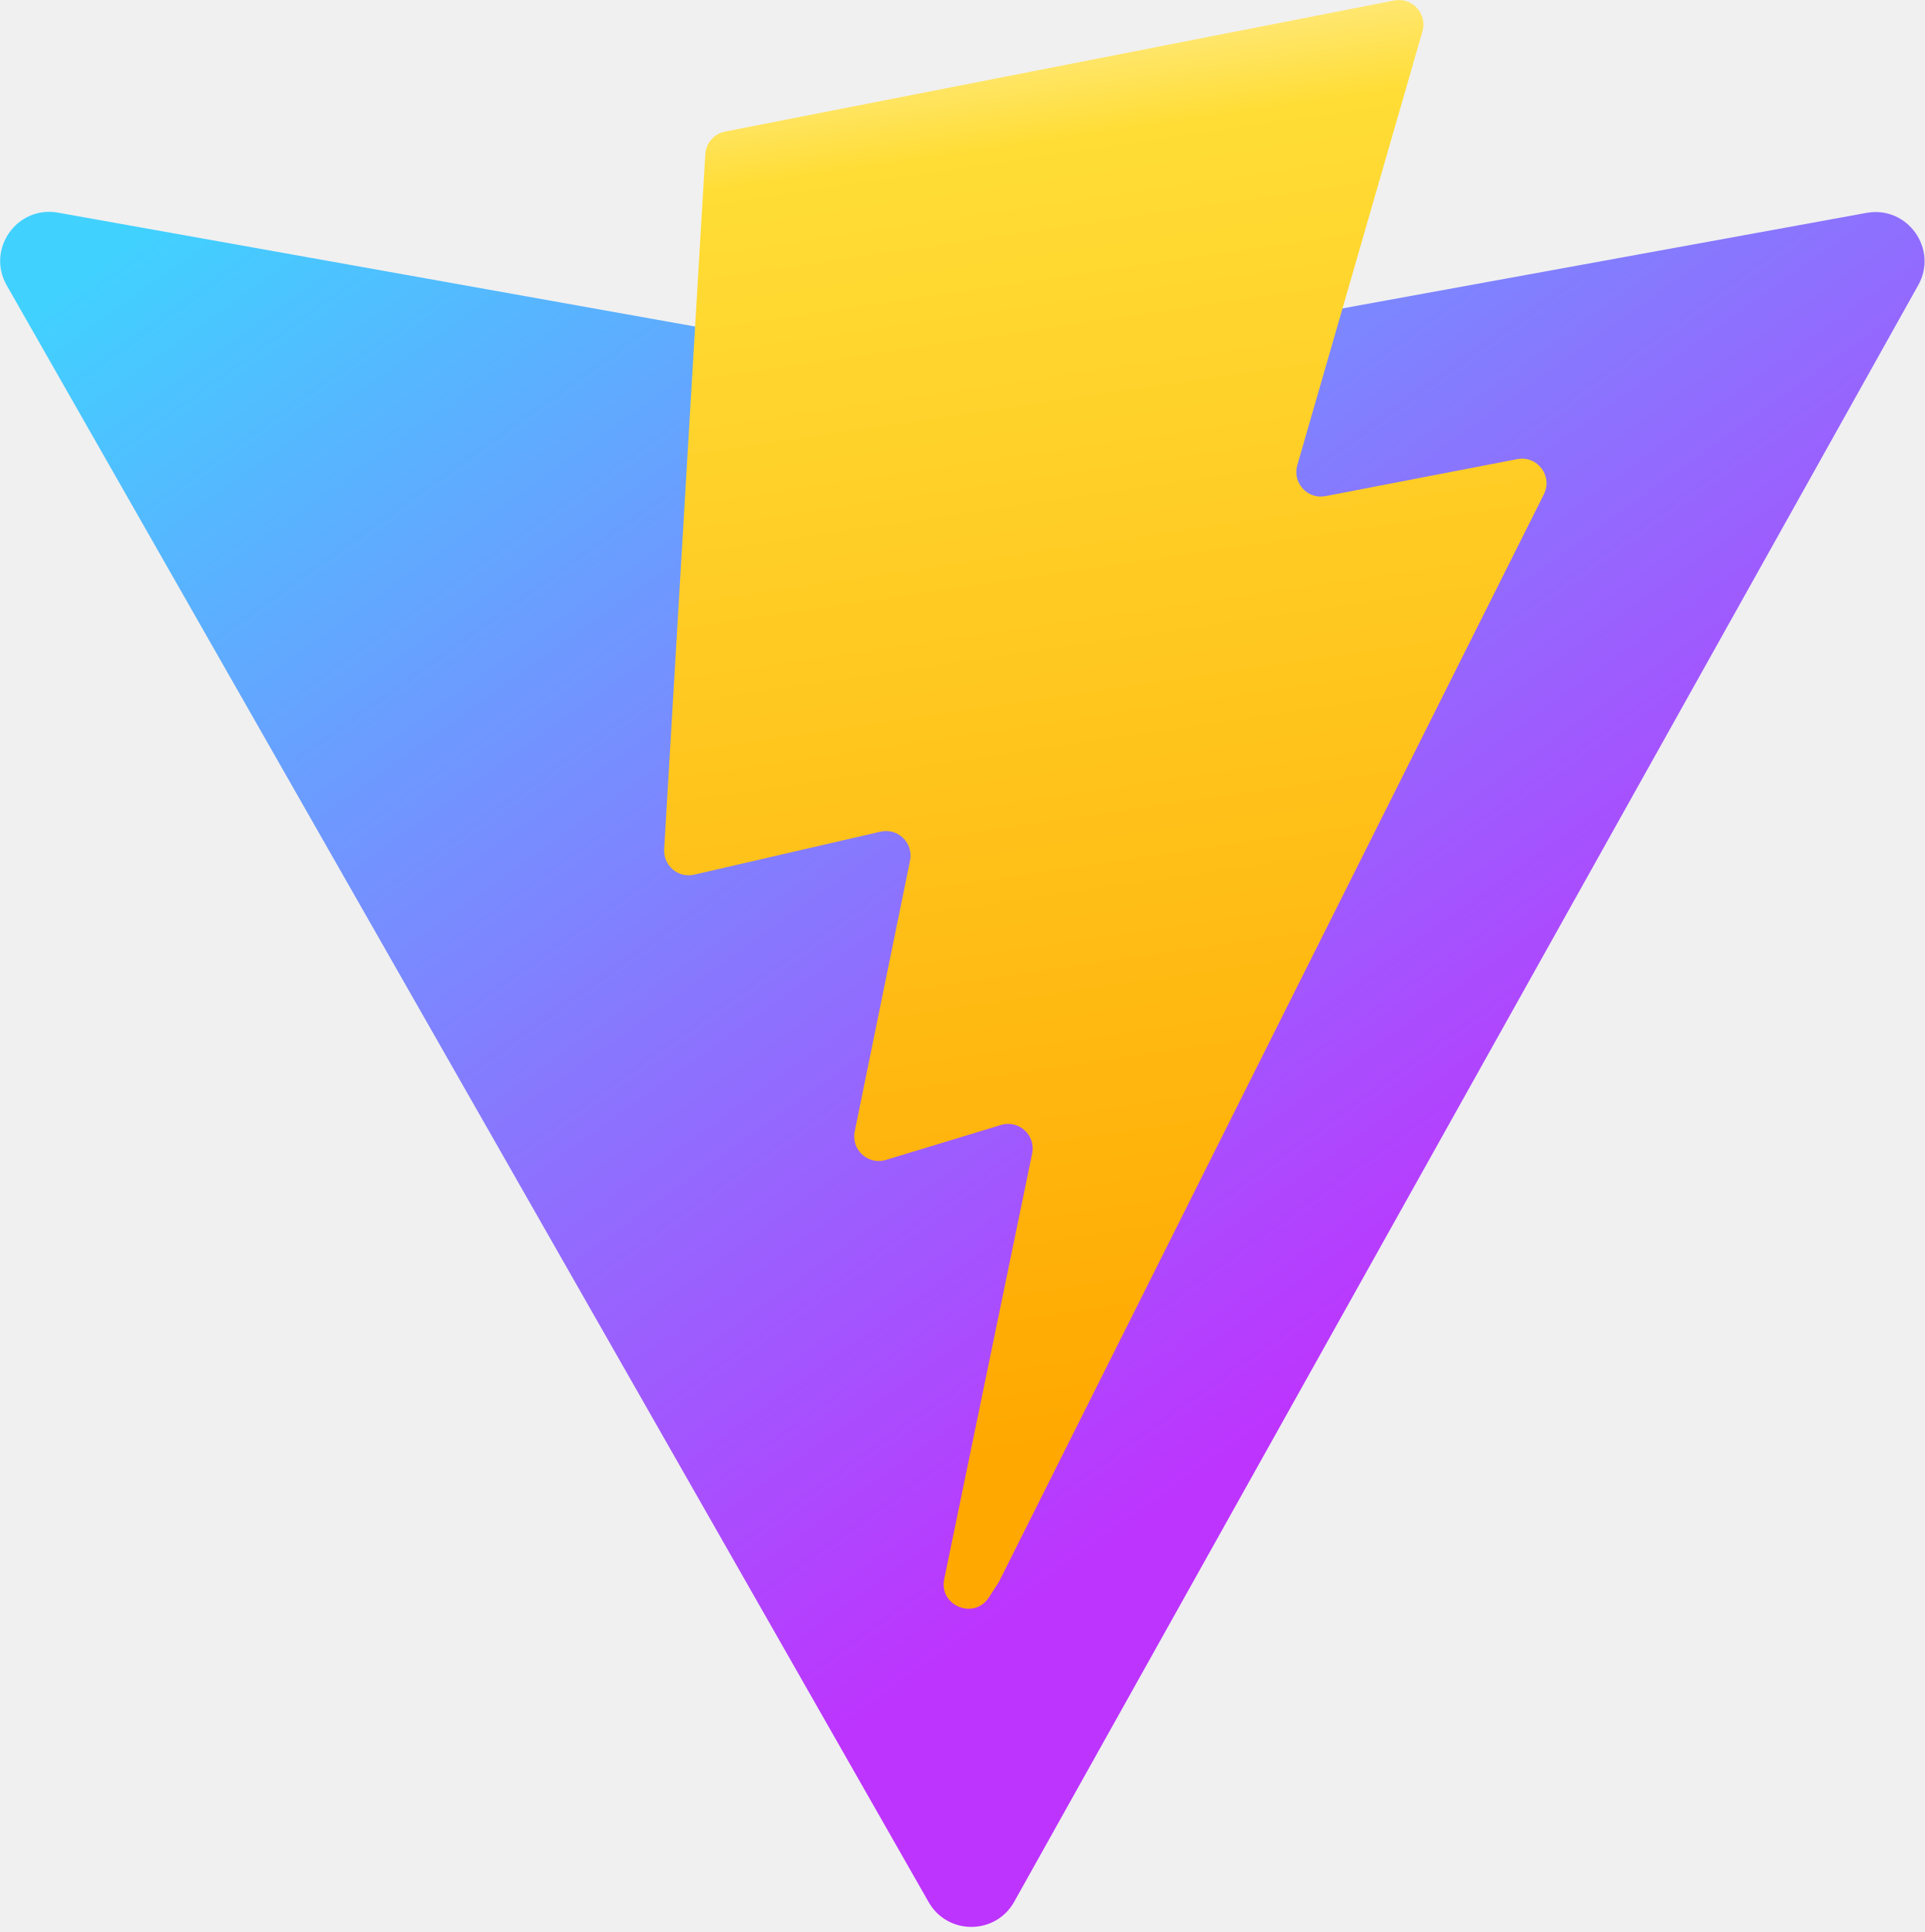
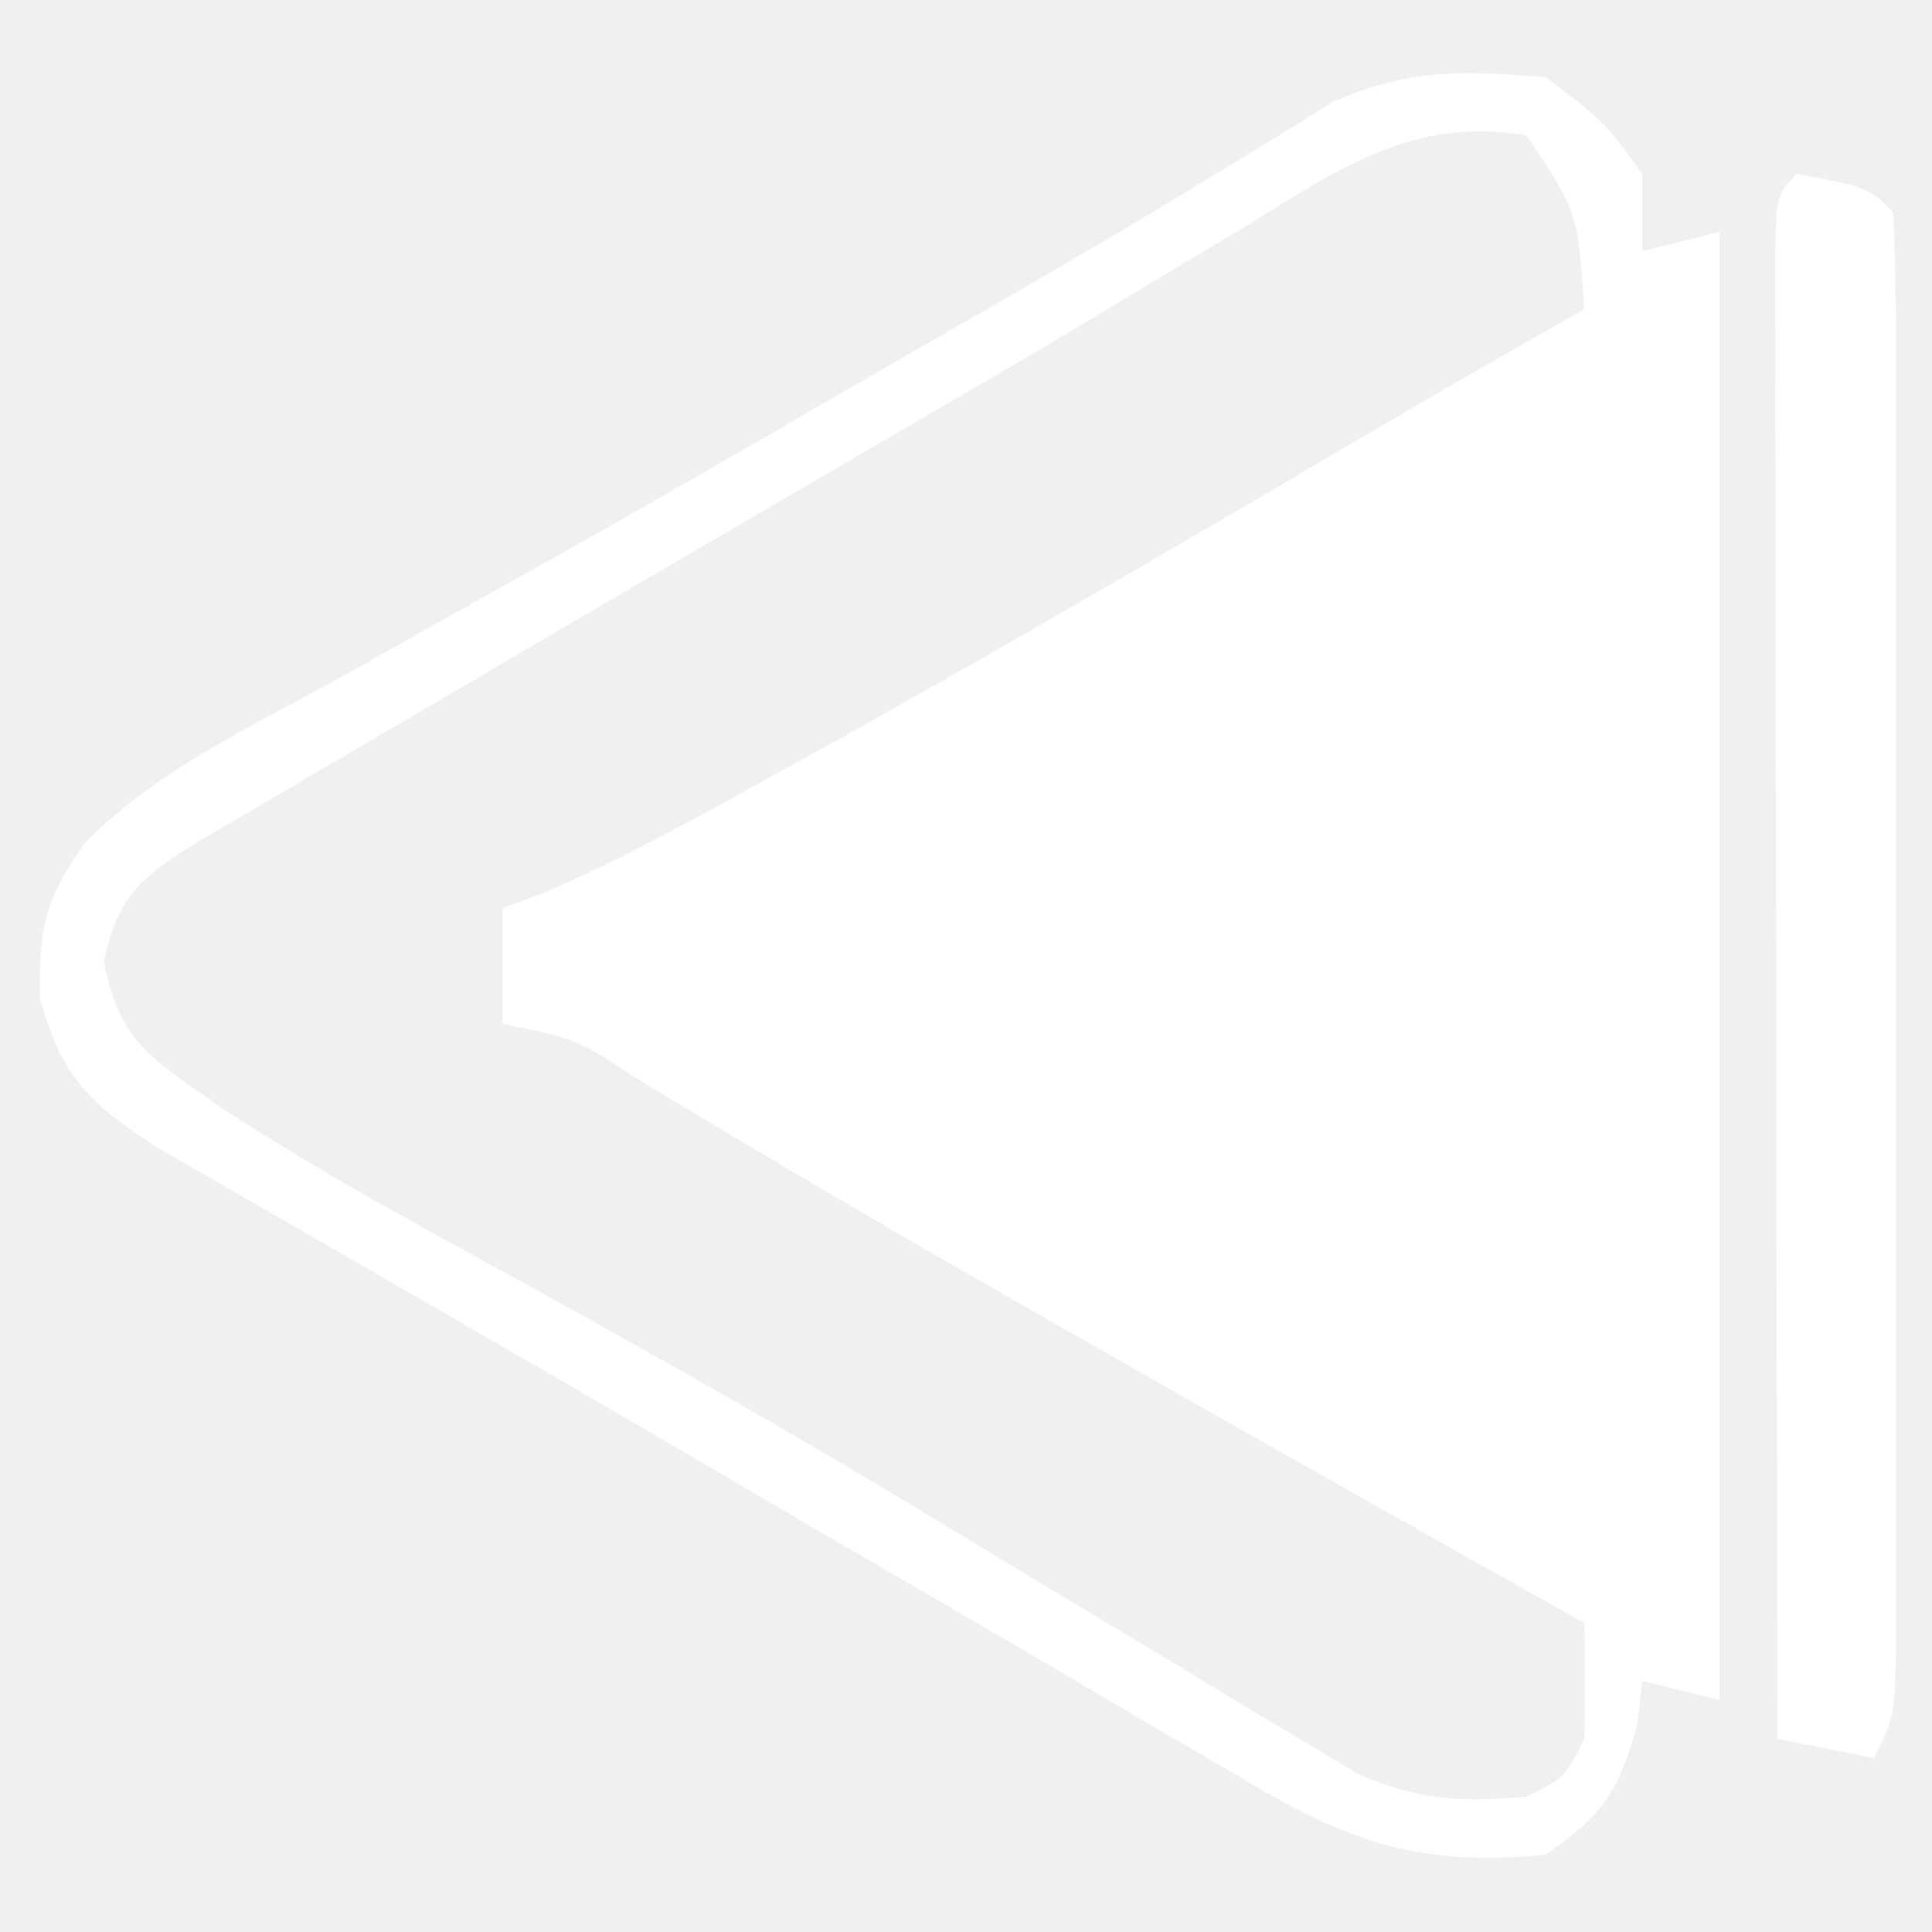
- <svg xmlns="http://www.w3.org/2000/svg" aria-hidden="true" role="img" class="iconify iconify--logos" width="31.88" height="32" preserveAspectRatio="xMidYMid meet" viewBox="0 0 256 257">
-   <defs>
-     <linearGradient id="IconifyId1813088fe1fbc01fb466" x1="-.828%" x2="57.636%" y1="7.652%" y2="78.411%">
-       <stop offset="0%" stop-color="#41D1FF" />
-       <stop offset="100%" stop-color="#BD34FE" />
-     </linearGradient>
-     <linearGradient id="IconifyId1813088fe1fbc01fb467" x1="43.376%" x2="50.316%" y1="2.242%" y2="89.03%">
-       <stop offset="0%" stop-color="#FFEA83" />
-       <stop offset="8.333%" stop-color="#FFDD35" />
-       <stop offset="100%" stop-color="#FFA800" />
-     </linearGradient>
-   </defs>
-   <path fill="url(#IconifyId1813088fe1fbc01fb466)" d="M255.153 37.938L134.897 252.976c-2.483 4.44-8.862 4.466-11.382.048L.875 37.958c-2.746-4.814 1.371-10.646 6.827-9.67l120.385 21.517a6.537 6.537 0 0 0 2.322-.004l117.867-21.483c5.438-.991 9.574 4.796 6.877 9.62Z" />
-   <path fill="url(#IconifyId1813088fe1fbc01fb467)" d="M185.432.063L96.44 17.501a3.268 3.268 0 0 0-2.634 3.014l-5.474 92.456a3.268 3.268 0 0 0 3.997 3.378l24.777-5.718c2.318-.535 4.413 1.507 3.936 3.838l-7.361 36.047c-.495 2.426 1.782 4.5 4.151 3.78l15.304-4.649c2.372-.72 4.652 1.36 4.15 3.788l-11.698 56.621c-.732 3.542 3.979 5.473 5.943 2.437l1.313-2.028l72.516-144.72c1.215-2.423-.88-5.186-3.54-4.672l-25.505 4.922c-2.396.462-4.435-1.77-3.759-4.114l16.646-57.705c.677-2.35-1.37-4.583-3.769-4.113Z" />
+ <svg xmlns="http://www.w3.org/2000/svg" version="1.1" width="100" height="100">
+   <path d="M0 0 C3 2.25 3 2.25 5 5 C5 6.32 5 7.64 5 9 C6.32 8.67 7.64 8.34 9 8 C9 33.08 9 58.16 9 84 C7.02 83.505 7.02 83.505 5 83 C4.918 83.743 4.835 84.485 4.75 85.25 C3.806 88.71 2.956 89.954 0 92 C-6.633 92.66 -10.386 91.273 -16 87.875 C-16.765 87.431 -17.53 86.987 -18.318 86.53 C-19.993 85.555 -21.664 84.573 -23.331 83.583 C-26.099 81.941 -28.88 80.324 -31.664 78.711 C-35.685 76.379 -39.699 74.036 -43.707 71.684 C-48.048 69.137 -52.401 66.611 -56.762 64.098 C-57.859 63.464 -58.955 62.83 -60.085 62.177 C-62.196 60.958 -64.308 59.742 -66.422 58.53 C-67.372 57.98 -68.322 57.43 -69.301 56.863 C-70.138 56.382 -70.975 55.9 -71.837 55.404 C-75.381 53.104 -76.768 51.82 -77.938 47.688 C-77.999 44.068 -77.682 42.533 -75.609 39.635 C-71.9 35.865 -66.969 33.584 -62.375 31.062 C-60.624 30.078 -58.873 29.093 -57.123 28.107 C-55.303 27.084 -53.48 26.067 -51.657 25.051 C-46.94 22.414 -42.264 19.706 -37.588 16.996 C-34.321 15.104 -31.048 13.223 -27.773 11.344 C-24.335 9.364 -20.92 7.358 -17.539 5.281 C-16.903 4.897 -16.267 4.513 -15.612 4.117 C-14.044 3.165 -12.486 2.195 -10.93 1.223 C-6.955 -0.436 -4.296 -0.373 0 0 Z M-15.375 7.625 C-17.074 8.641 -18.773 9.657 -20.473 10.672 C-21.37 11.214 -22.267 11.756 -23.192 12.314 C-27.037 14.623 -30.916 16.873 -34.795 19.124 C-39.871 22.07 -44.935 25.036 -50 28 C-51.049 28.613 -52.099 29.227 -53.18 29.858 C-56.247 31.652 -59.311 33.45 -62.375 35.25 C-63.784 36.073 -63.784 36.073 -65.222 36.914 C-66.085 37.422 -66.947 37.93 -67.836 38.453 C-68.594 38.898 -69.353 39.343 -70.134 39.802 C-72.894 41.574 -73.886 42.498 -74.625 45.75 C-73.786 50.111 -72.025 50.843 -68.532 53.341 C-63.716 56.497 -58.675 59.24 -53.625 62 C-45.995 66.2 -38.438 70.468 -31 75 C-26.927 77.476 -22.842 79.931 -18.75 82.375 C-17.701 83.016 -16.651 83.656 -15.57 84.316 C-14.552 84.921 -13.534 85.526 -12.484 86.148 C-11.574 86.697 -10.664 87.245 -9.726 87.81 C-6.582 89.182 -4.396 89.304 -1 89 C1 88 1 88 2 86 C2.045 84.001 2.049 81.999 2 80 C1.089 79.49 0.177 78.979 -0.762 78.453 C-8.67 74.018 -16.562 69.555 -24.438 65.062 C-25.758 64.309 -25.758 64.309 -27.105 63.541 C-31.438 61.063 -35.756 58.562 -40.047 56.012 C-40.831 55.546 -41.616 55.08 -42.424 54.599 C-43.901 53.719 -45.376 52.834 -46.847 51.946 C-50.19 49.752 -50.19 49.752 -54 49 C-54 47.02 -54 45.04 -54 43 C-53.035 42.652 -53.035 42.652 -52.051 42.297 C-47.94 40.549 -44.092 38.413 -40.188 36.25 C-38.897 35.538 -38.897 35.538 -37.581 34.812 C-27.46 29.195 -17.485 23.329 -7.505 17.465 C-4.35 15.62 -1.179 13.804 2 12 C1.67 6.985 1.67 6.985 -1 3 C-6.883 2.064 -10.564 4.659 -15.375 7.625 Z " fill="#FFFFFF" transform="translate(80,4)" />
+   <path d="M0 0 C3.692 0.692 3.692 0.692 5 2 C5.1 4.423 5.136 6.818 5.129 9.242 C5.131 10 5.133 10.757 5.135 11.538 C5.139 14.055 5.136 16.573 5.133 19.09 C5.133 20.832 5.134 22.575 5.136 24.318 C5.137 27.975 5.135 31.633 5.13 35.291 C5.125 39.986 5.128 44.682 5.134 49.378 C5.138 52.978 5.136 56.579 5.134 60.179 C5.133 61.911 5.134 63.642 5.136 65.374 C5.139 67.792 5.135 70.21 5.129 72.629 C5.131 73.349 5.133 74.07 5.136 74.812 C5.114 79.771 5.114 79.771 4 82 C2.35 81.67 0.7 81.34 -1 81 C-1.023 70.587 -1.041 60.173 -1.052 49.76 C-1.057 44.925 -1.064 40.09 -1.075 35.255 C-1.086 30.593 -1.092 25.931 -1.095 21.269 C-1.097 19.487 -1.1 17.704 -1.106 15.921 C-1.113 13.433 -1.114 10.945 -1.114 8.457 C-1.117 7.713 -1.121 6.968 -1.124 6.201 C-1.114 1.114 -1.114 1.114 0 0 Z " fill="#FFFFFF" transform="translate(93,9)" />
</svg>
